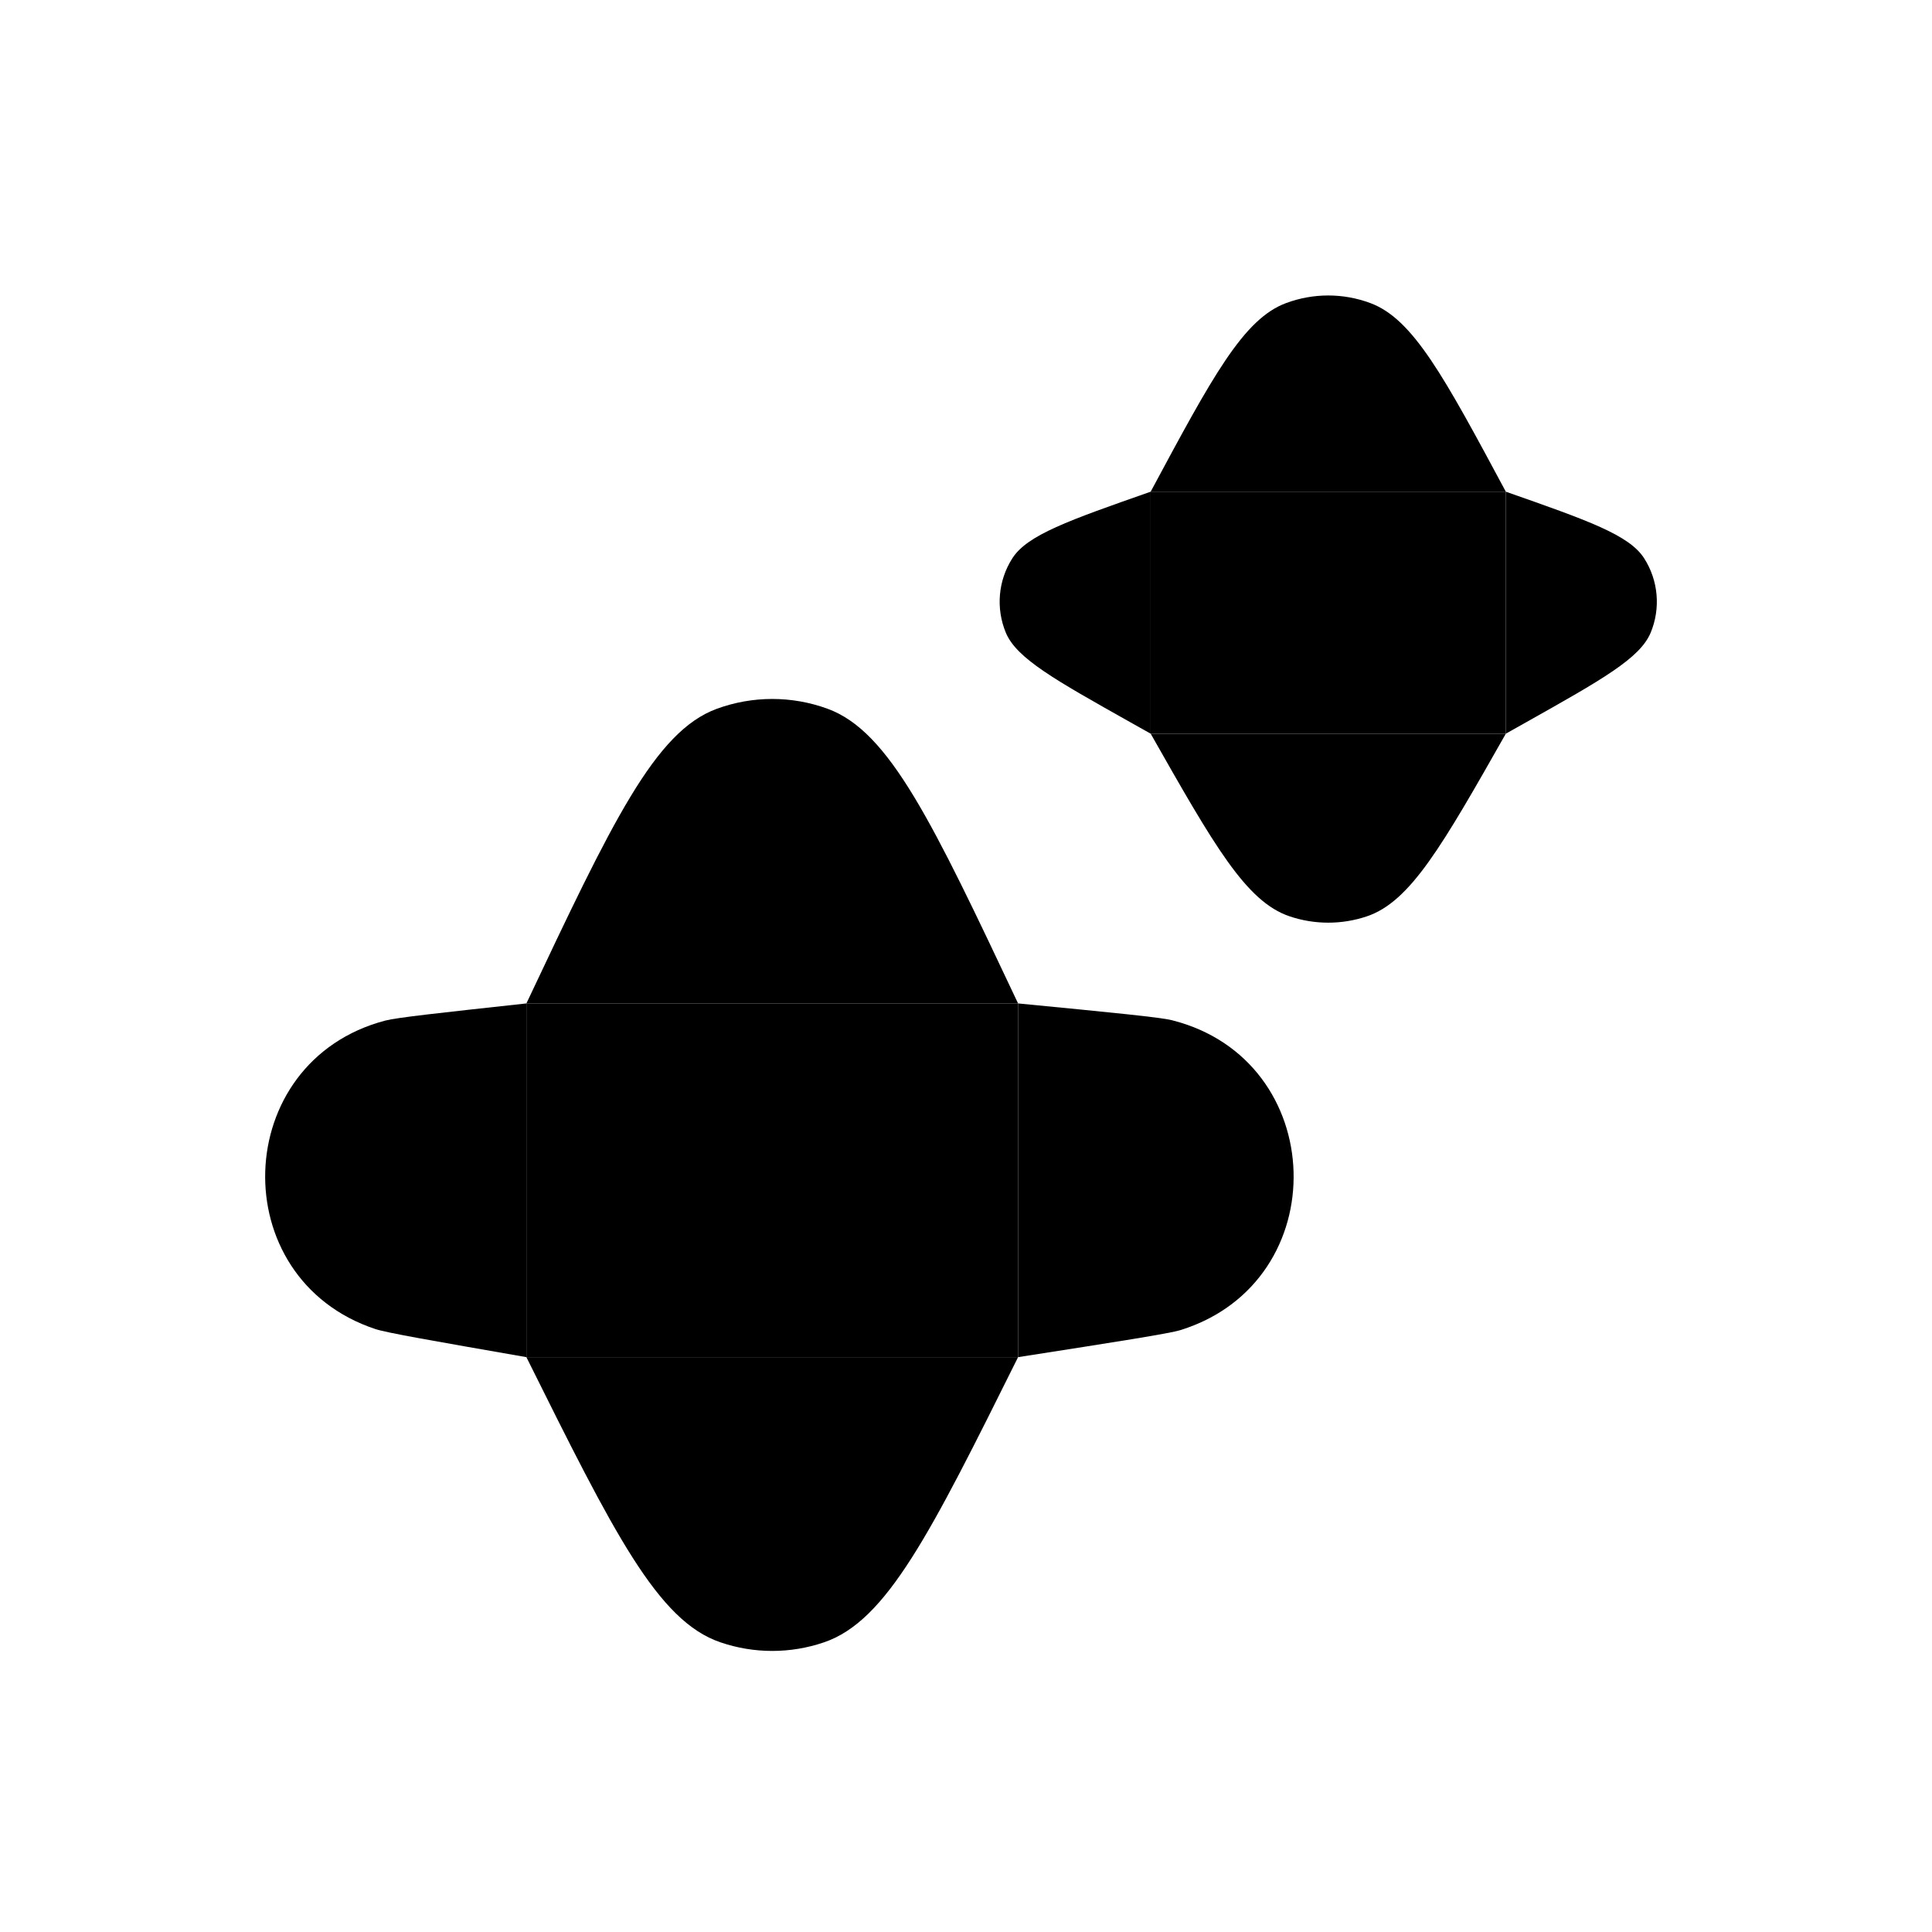
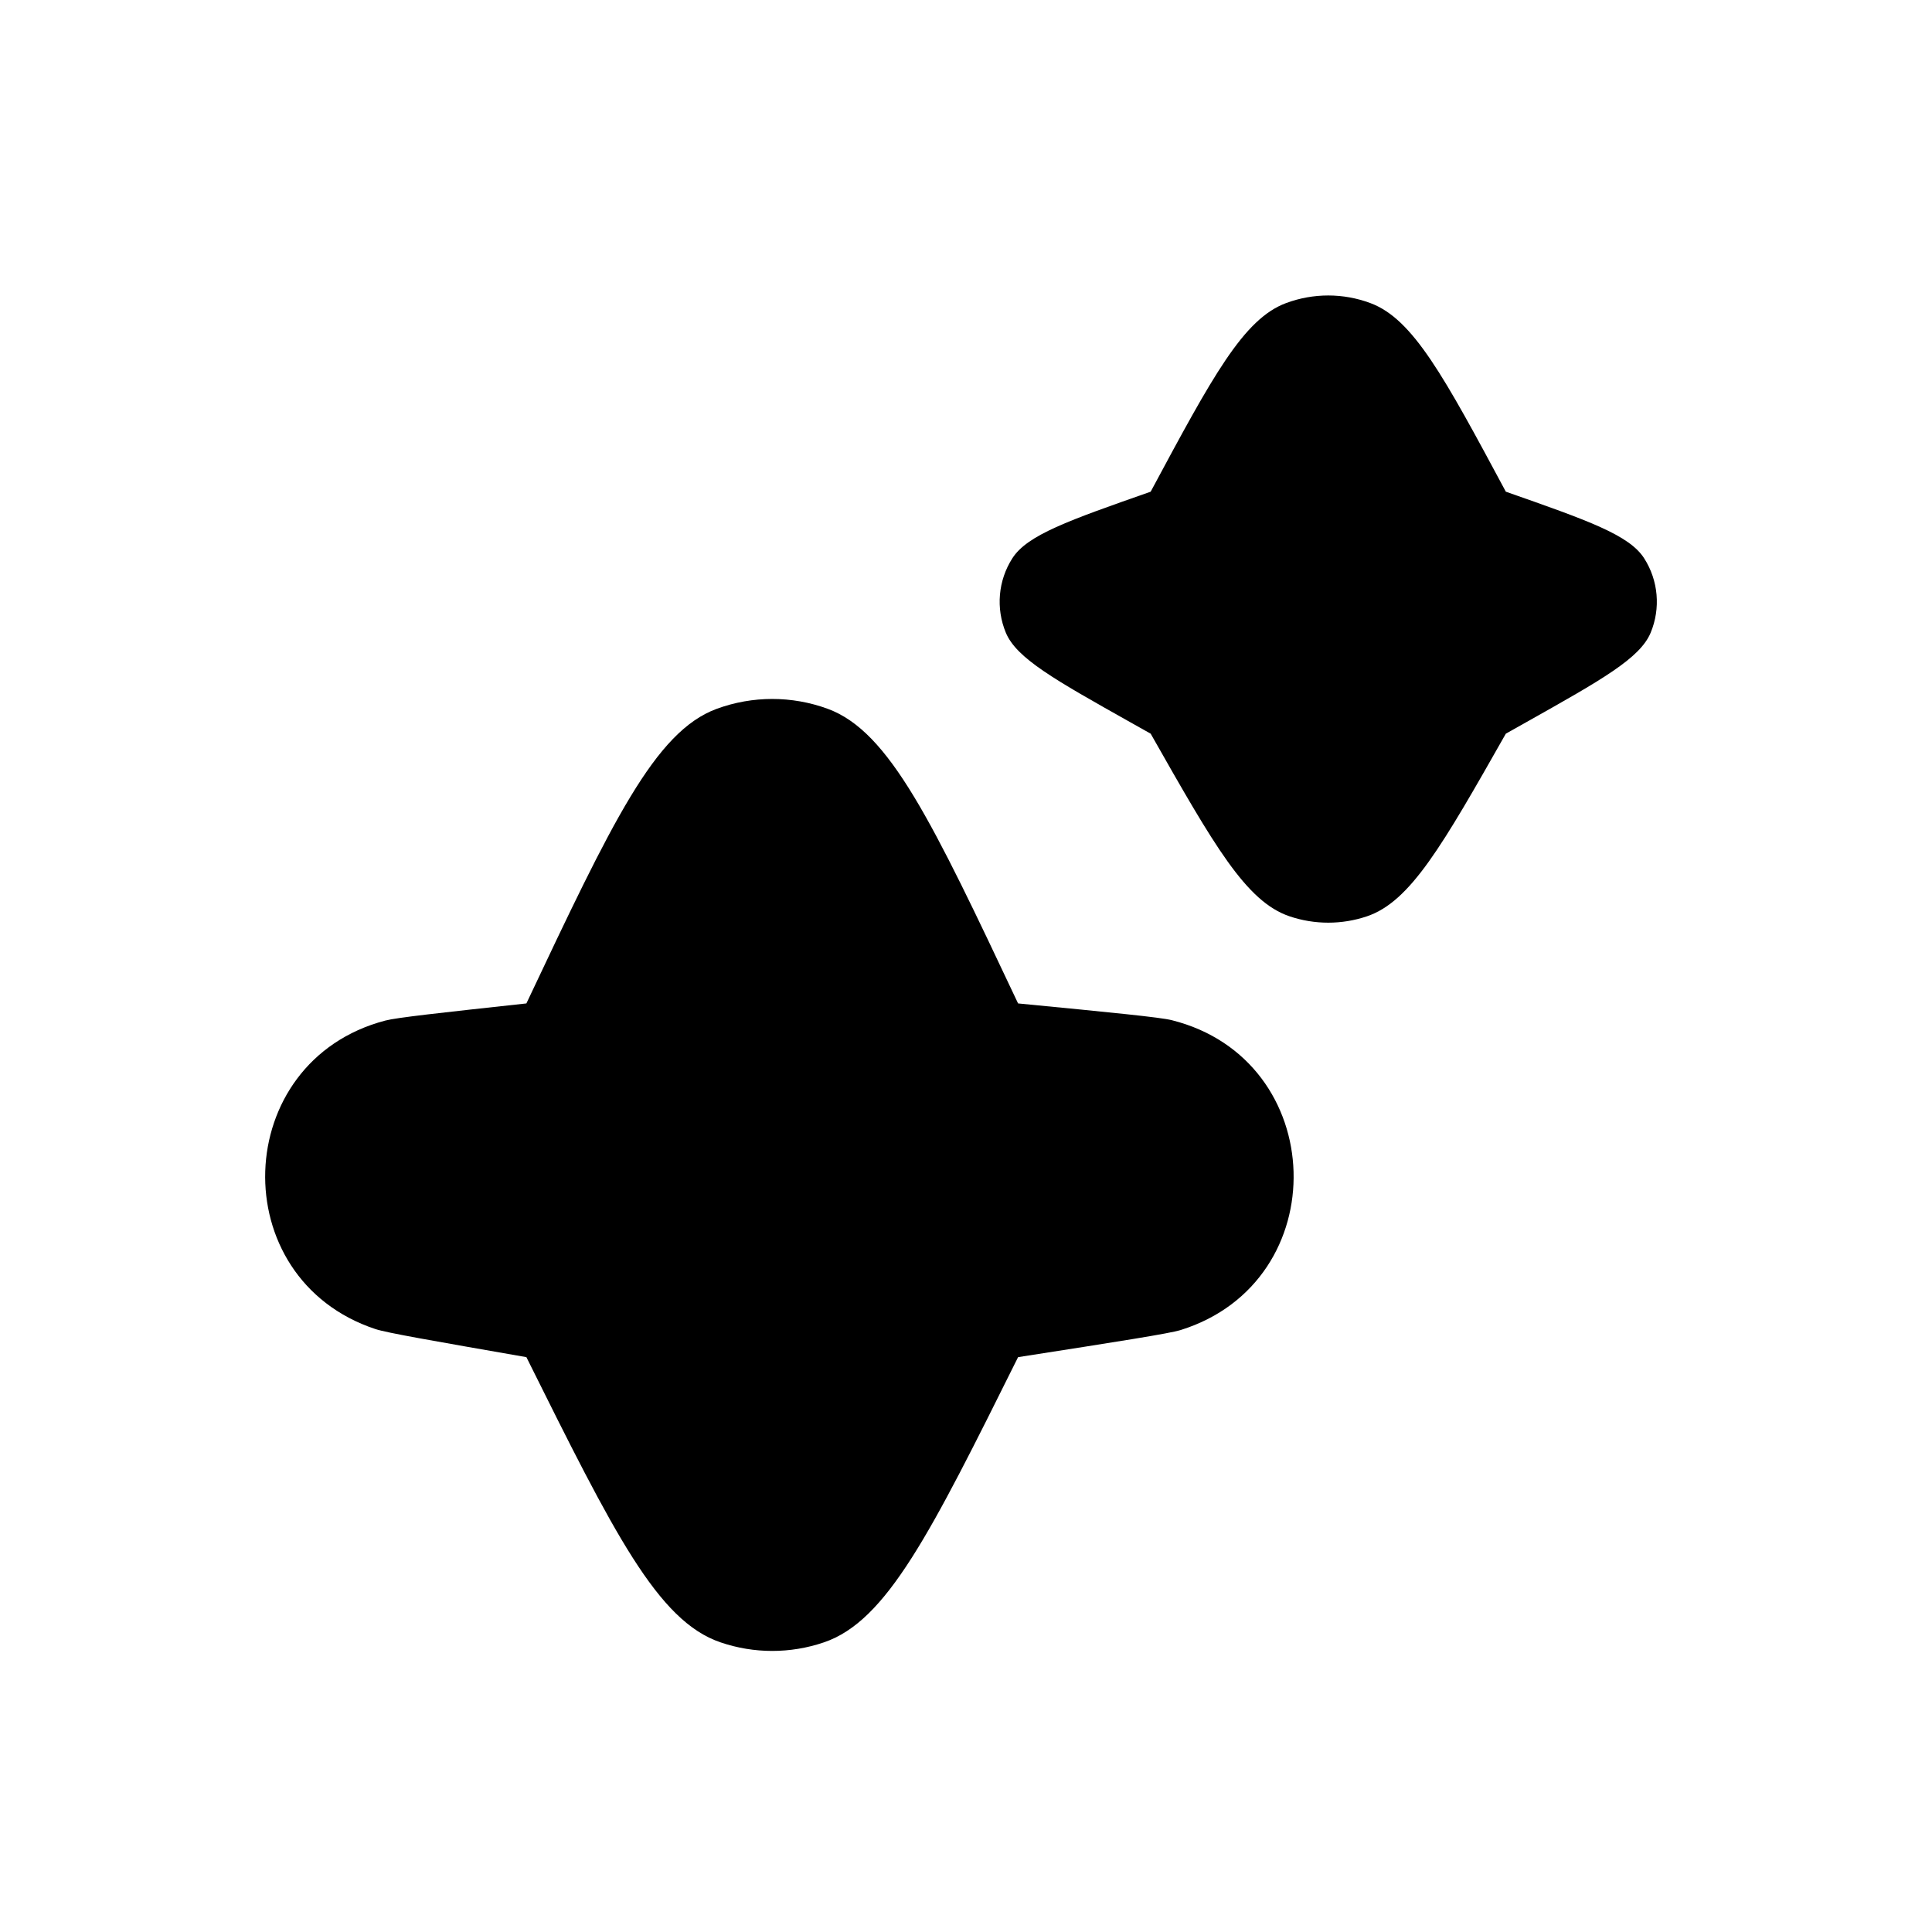
- <svg width="24" height="24" viewBox="0 0 24 24">
-   <path d="M6.539 12.465V16.859H12.647V12.465H6.539Z" />
-   <path d="M12.647 12.465V16.859C13.899 16.664 14.525 16.566 14.667 16.522C16.595 15.919 16.515 13.164 14.556 12.673C14.412 12.637 13.823 12.579 12.647 12.465Z" />
-   <path d="M6.539 12.465H12.647C11.583 10.213 11.051 9.087 10.282 8.805C9.837 8.642 9.349 8.642 8.904 8.805C8.135 9.087 7.603 10.213 6.539 12.465Z" />
-   <path d="M6.539 16.859V12.465C5.466 12.582 4.93 12.64 4.786 12.678C2.862 13.183 2.775 15.883 4.663 16.51C4.804 16.557 5.383 16.657 6.539 16.859Z" />
-   <path d="M6.539 16.859H12.647C11.56 19.044 11.017 20.137 10.235 20.402C9.819 20.544 9.367 20.544 8.951 20.402C8.169 20.137 7.626 19.044 6.539 16.859Z" />
-   <path d="M14.294 9.114V6.108C13.273 6.466 12.762 6.645 12.576 6.935C12.399 7.211 12.369 7.557 12.495 7.86C12.628 8.178 13.1 8.443 14.043 8.973L14.294 9.114Z" />
-   <path d="M18.706 9.114V6.108C19.727 6.466 20.238 6.645 20.424 6.935C20.601 7.211 20.631 7.557 20.505 7.86C20.372 8.178 19.9 8.443 18.957 8.973L18.706 9.114Z" />
-   <path d="M14.294 9.114C15.083 10.504 15.478 11.2 16.02 11.383C16.331 11.488 16.669 11.488 16.98 11.383C17.522 11.2 17.917 10.504 18.706 9.114L14.294 9.114Z" />
-   <path d="M18.706 6.108C17.938 4.677 17.554 3.962 17.023 3.765C16.686 3.639 16.314 3.639 15.976 3.765C15.446 3.962 15.062 4.677 14.294 6.108H18.706Z" />
-   <path d="M14.294 6.108V9.114L18.706 9.114V6.108H14.294Z" />
+ <svg xmlns="http://www.w3.org/2000/svg" width="24" height="24" viewBox="0 0 24 24" fill="none">
+   <path d="M12.647 16.859C11.56 19.044 11.017 20.137 10.235 20.402C9.819 20.544 9.367 20.544 8.951 20.402C8.169 20.137 7.626 19.044 6.539 16.859C5.383 16.657 4.804 16.557 4.663 16.51C2.775 15.883 2.862 13.183 4.786 12.678C4.93 12.64 5.466 12.582 6.539 12.465C7.603 10.213 8.135 9.087 8.904 8.805C9.349 8.642 9.837 8.642 10.282 8.805C11.051 9.087 11.583 10.213 12.647 12.465C13.823 12.579 14.412 12.637 14.556 12.673C16.515 13.164 16.595 15.919 14.667 16.522C14.525 16.566 13.899 16.664 12.647 16.859Z" fill="black" />
+   <path d="M14.294 9.114L14.043 8.973C13.1 8.443 12.628 8.178 12.495 7.86C12.369 7.557 12.399 7.211 12.576 6.935C12.762 6.645 13.273 6.466 14.294 6.108C15.062 4.677 15.446 3.962 15.976 3.765C16.314 3.639 16.686 3.639 17.023 3.765C17.554 3.962 17.938 4.677 18.706 6.108C19.727 6.466 20.238 6.645 20.424 6.935C20.601 7.211 20.631 7.557 20.505 7.86C20.372 8.178 19.9 8.443 18.957 8.973L18.706 9.114C17.917 10.504 17.522 11.2 16.98 11.383C16.669 11.488 16.331 11.488 16.02 11.383C15.478 11.2 15.083 10.504 14.294 9.114Z" fill="black" />
</svg>
